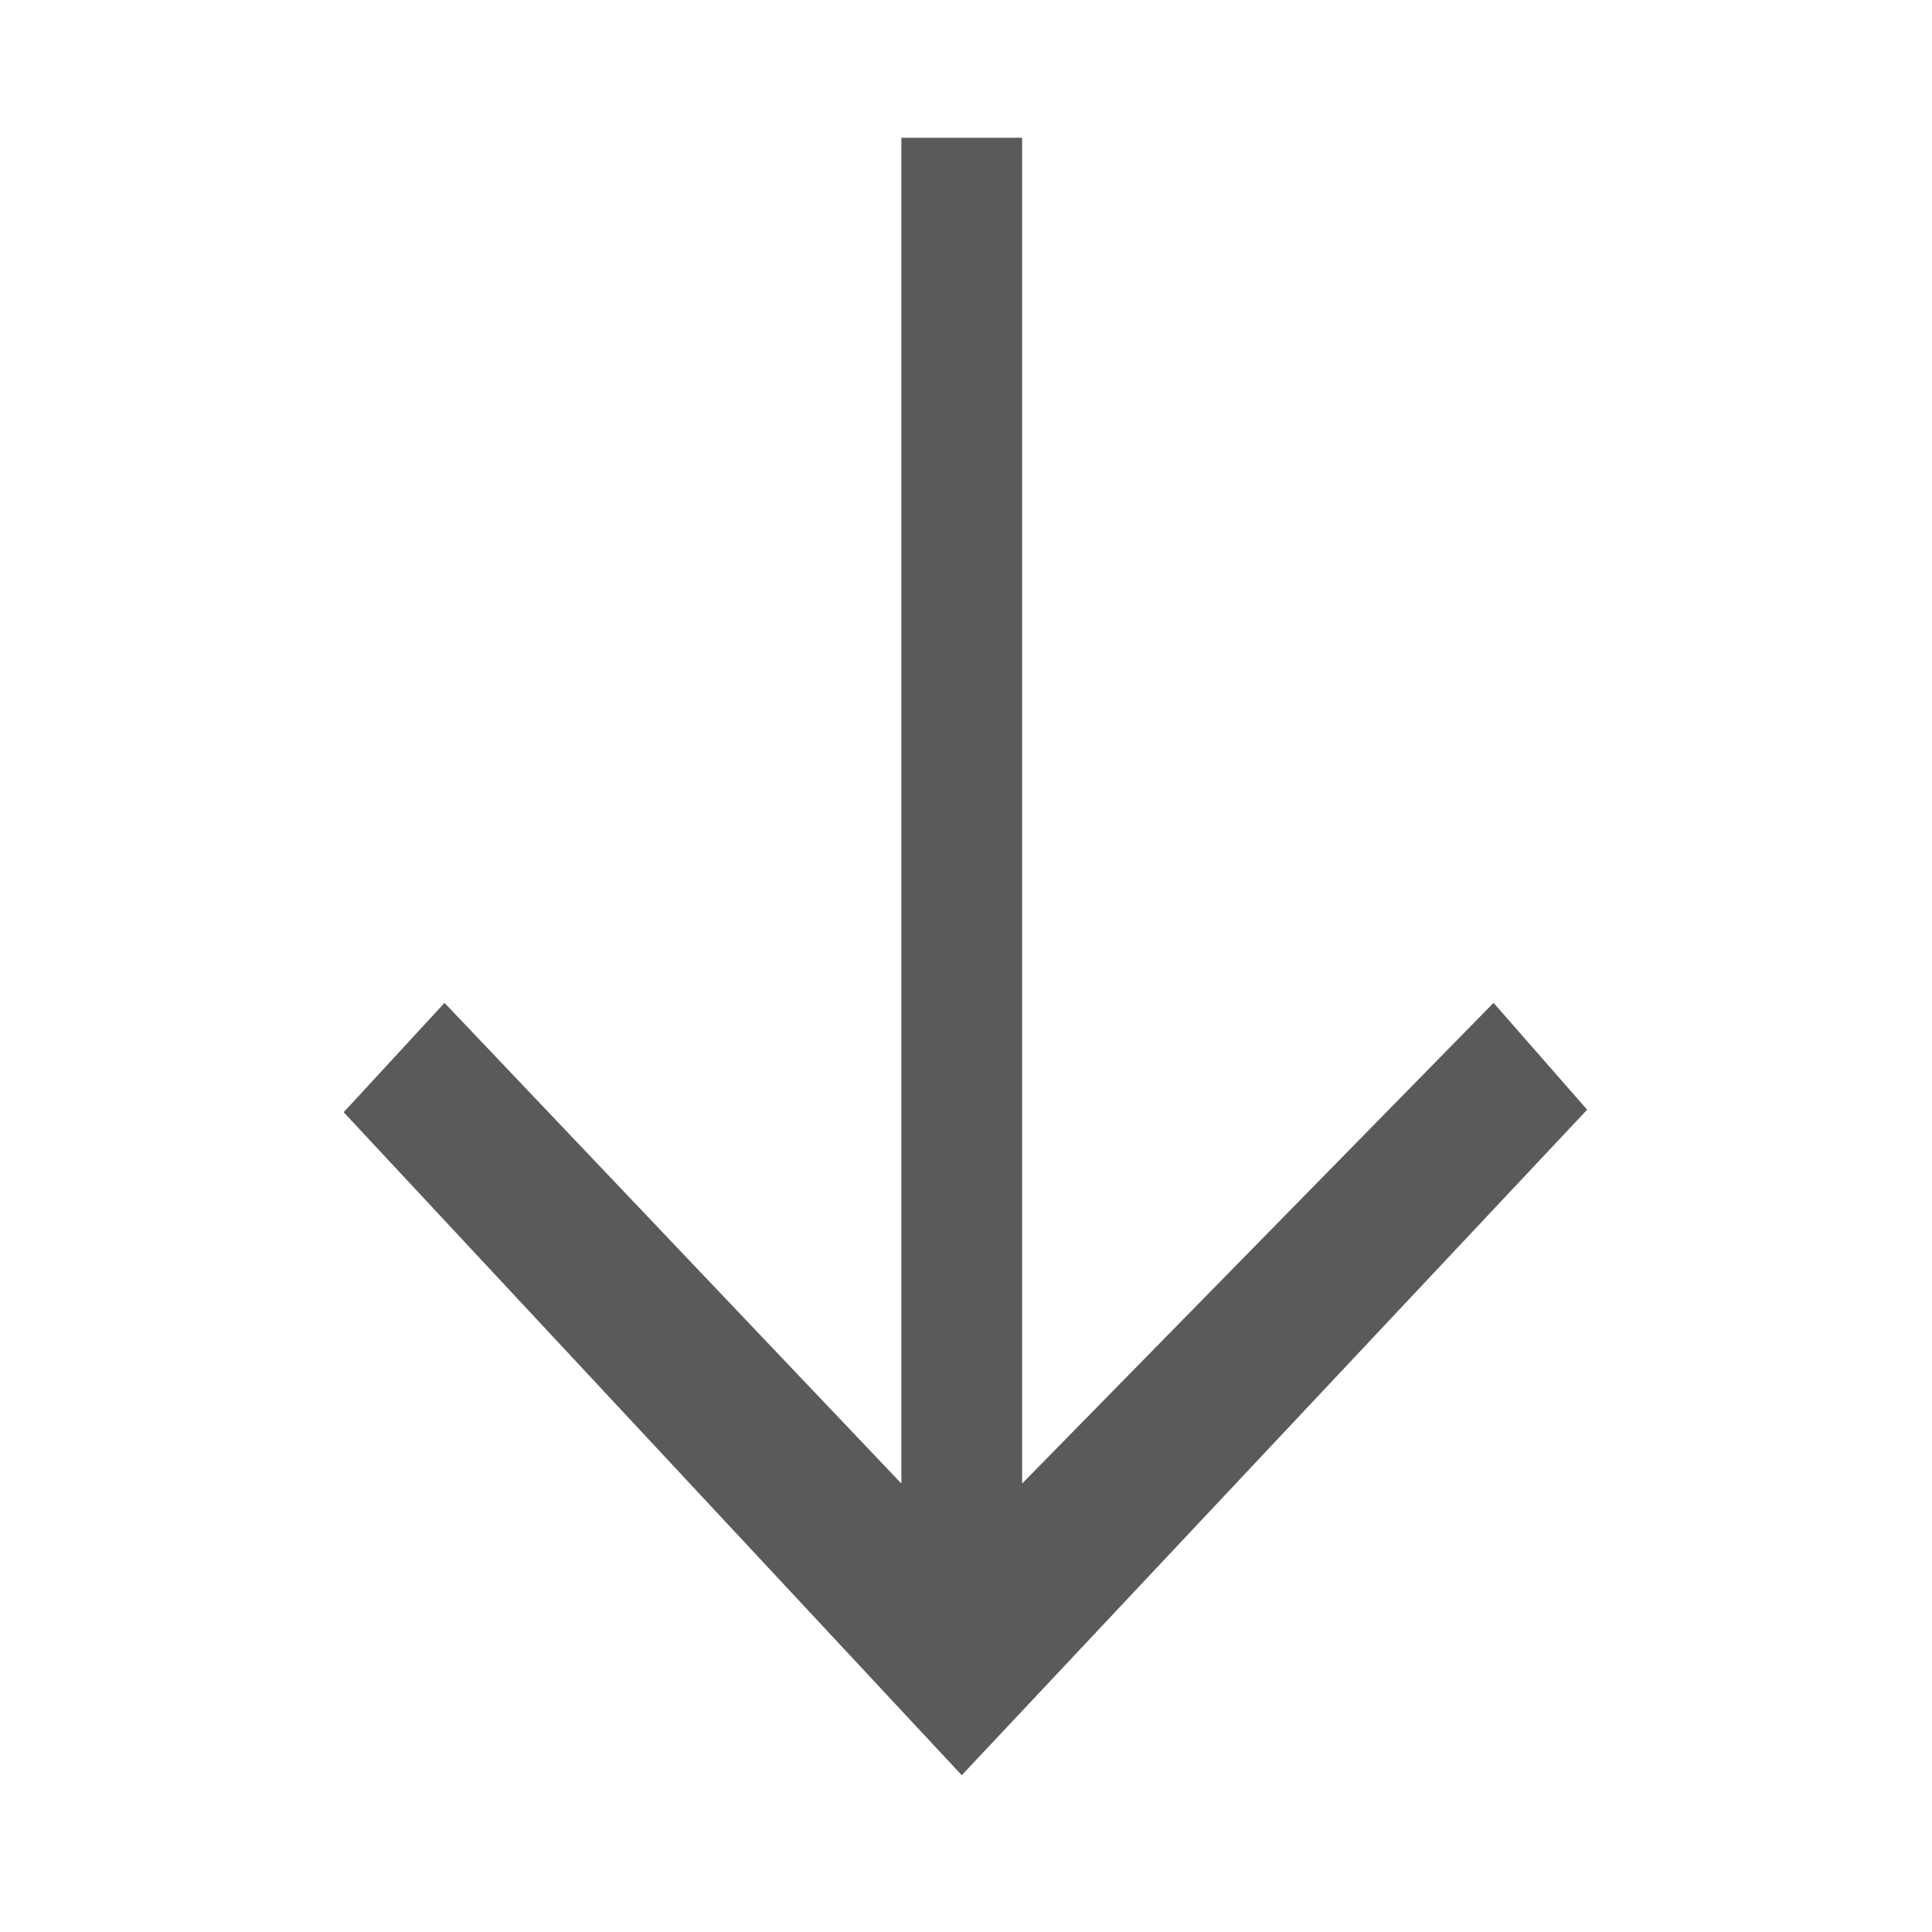
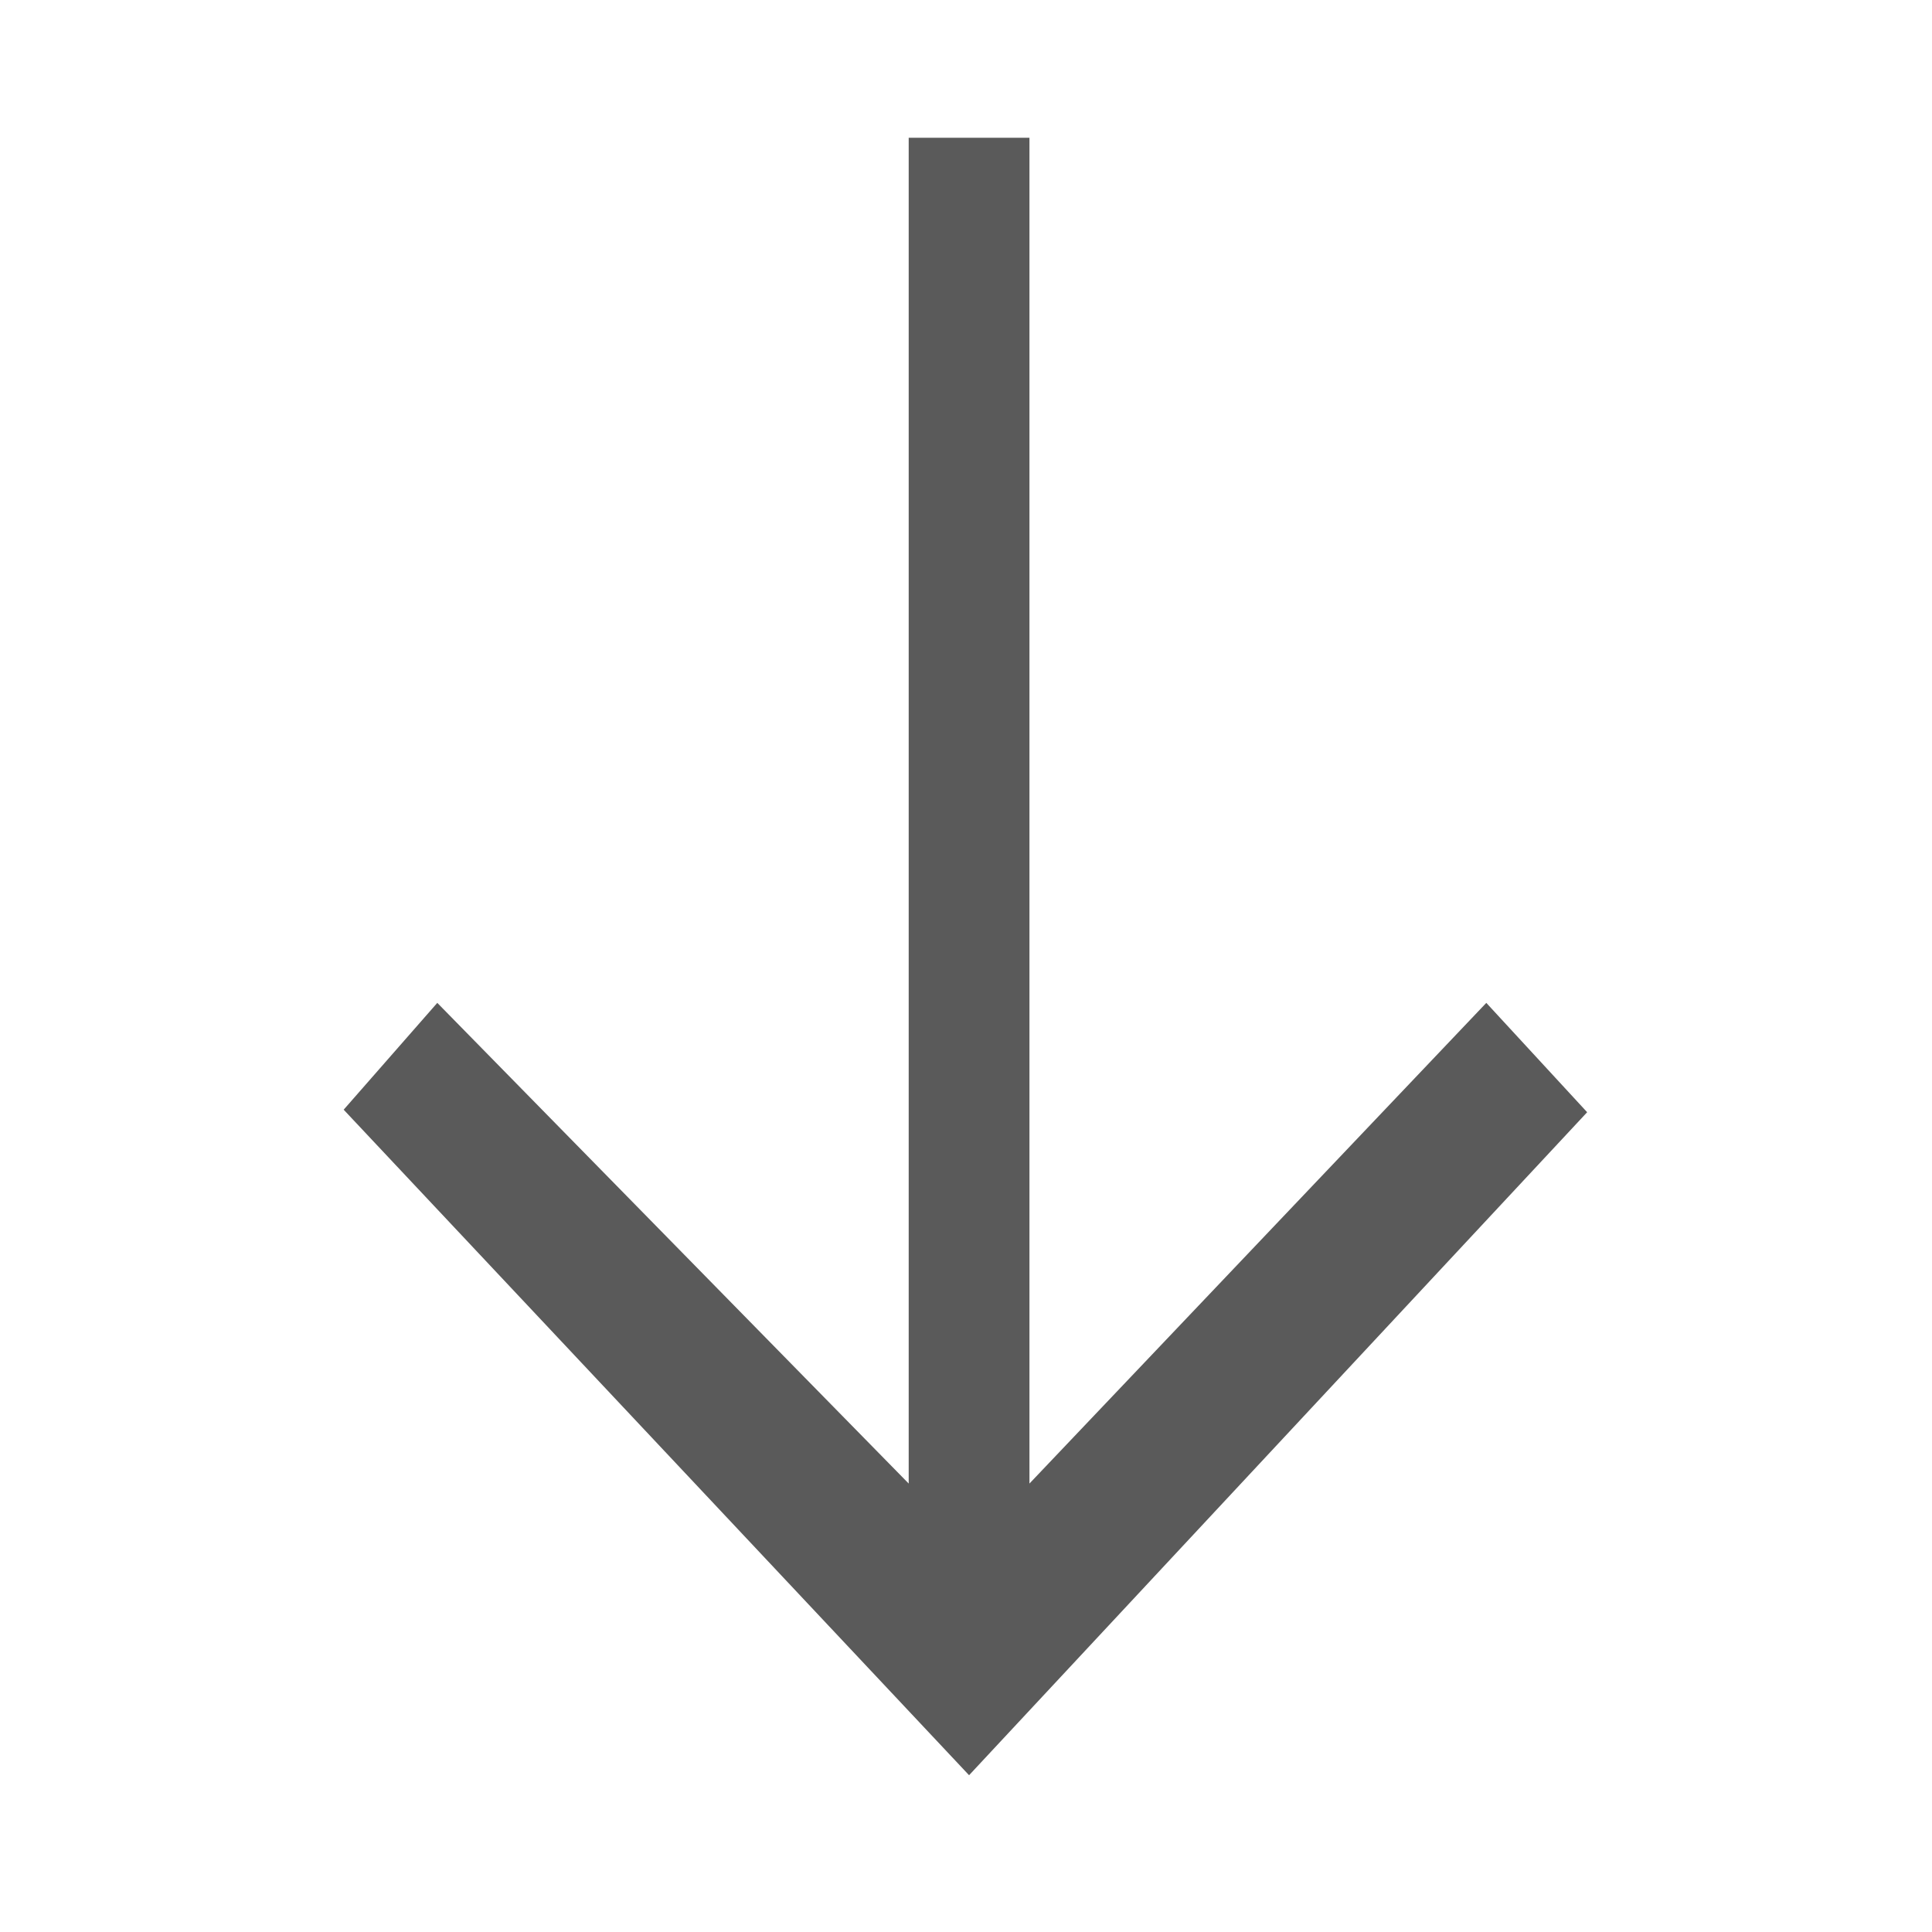
<svg xmlns="http://www.w3.org/2000/svg" height="48" viewBox="0 -960 960 960" width="48" version="1.1" id="svg4">
  <defs id="defs8" />
-   <path d="m 447.89,-891.54 v 668.708 l -227.01,-238.846 -50.111,54.336 307.121,329.438 310.758,-330.697 -46.516,-53.08 -234.242,238.848 v -668.708 z" id="path2" style="stroke-width:1.128;fill:#5a5a5a;fill-opacity:1" />
+   <path d="m 511.527,-891.54 v 668.708 l 227.01,-238.846 50.111,54.336 -307.121,329.438 -310.758,-330.697 46.516,-53.08 234.242,238.848 v -668.708 z" id="path2" style="fill:#5a5a5a;fill-opacity:1;stroke-width:1.128" />
</svg>
